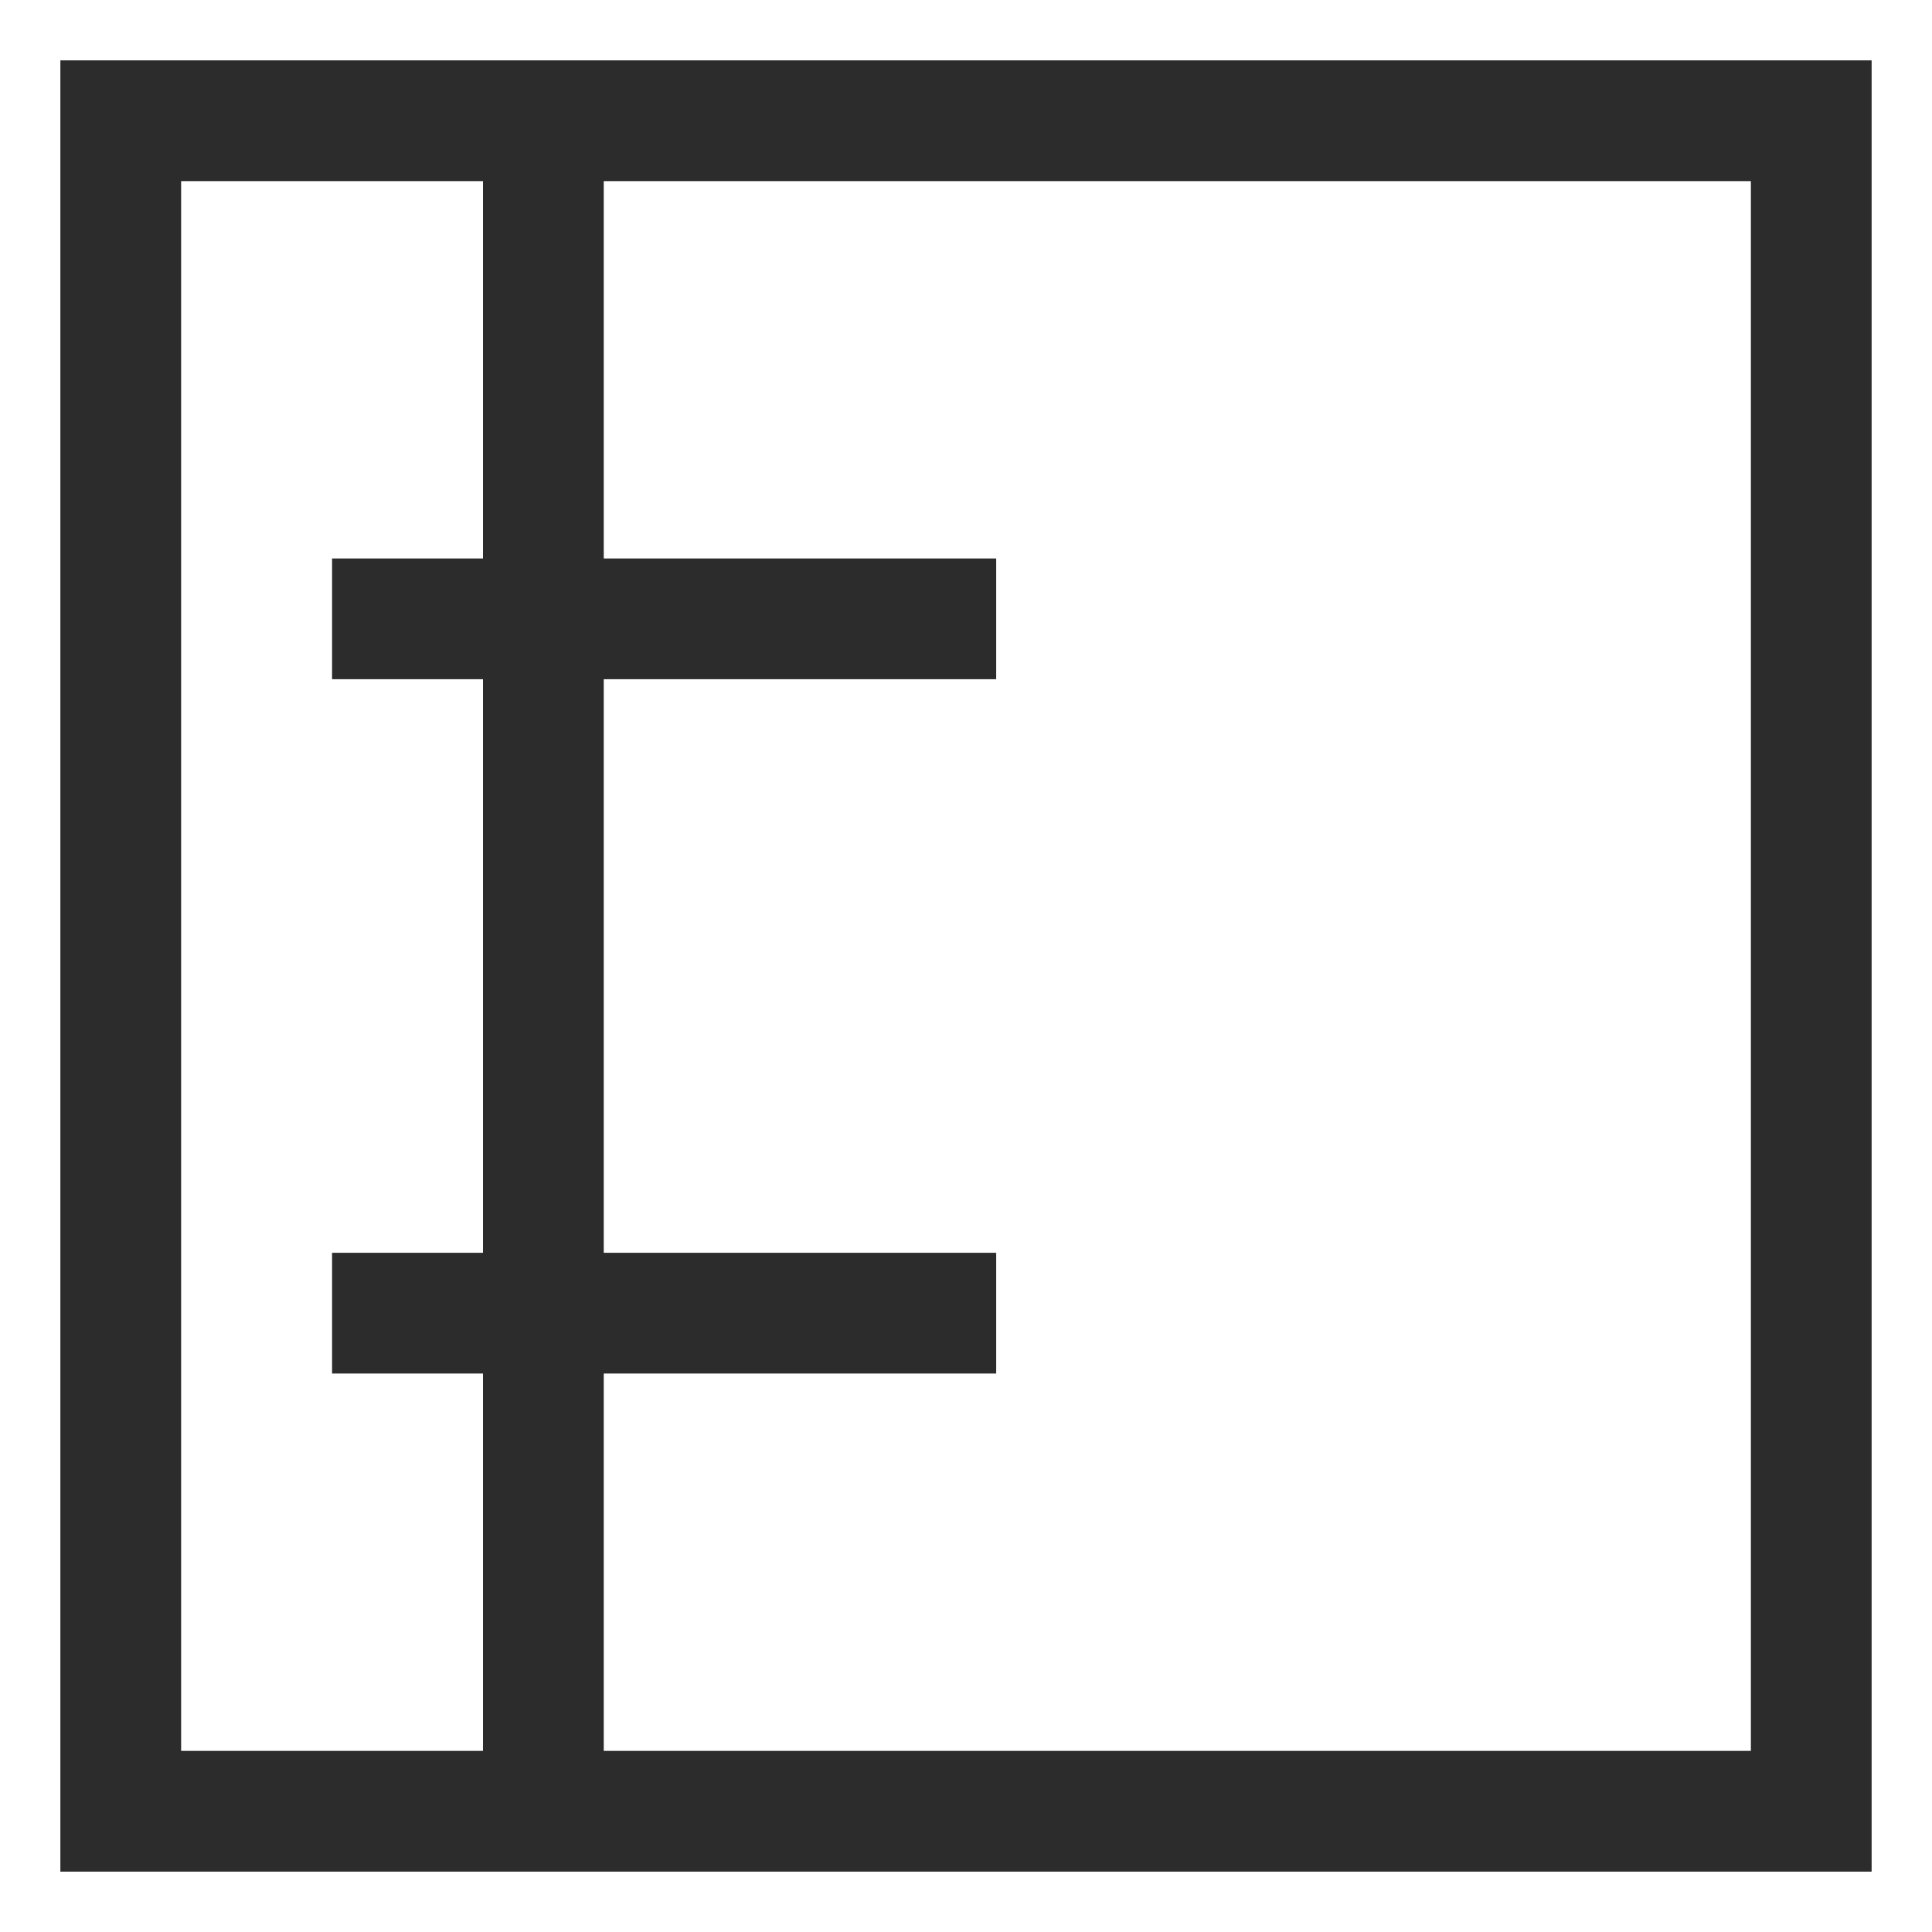
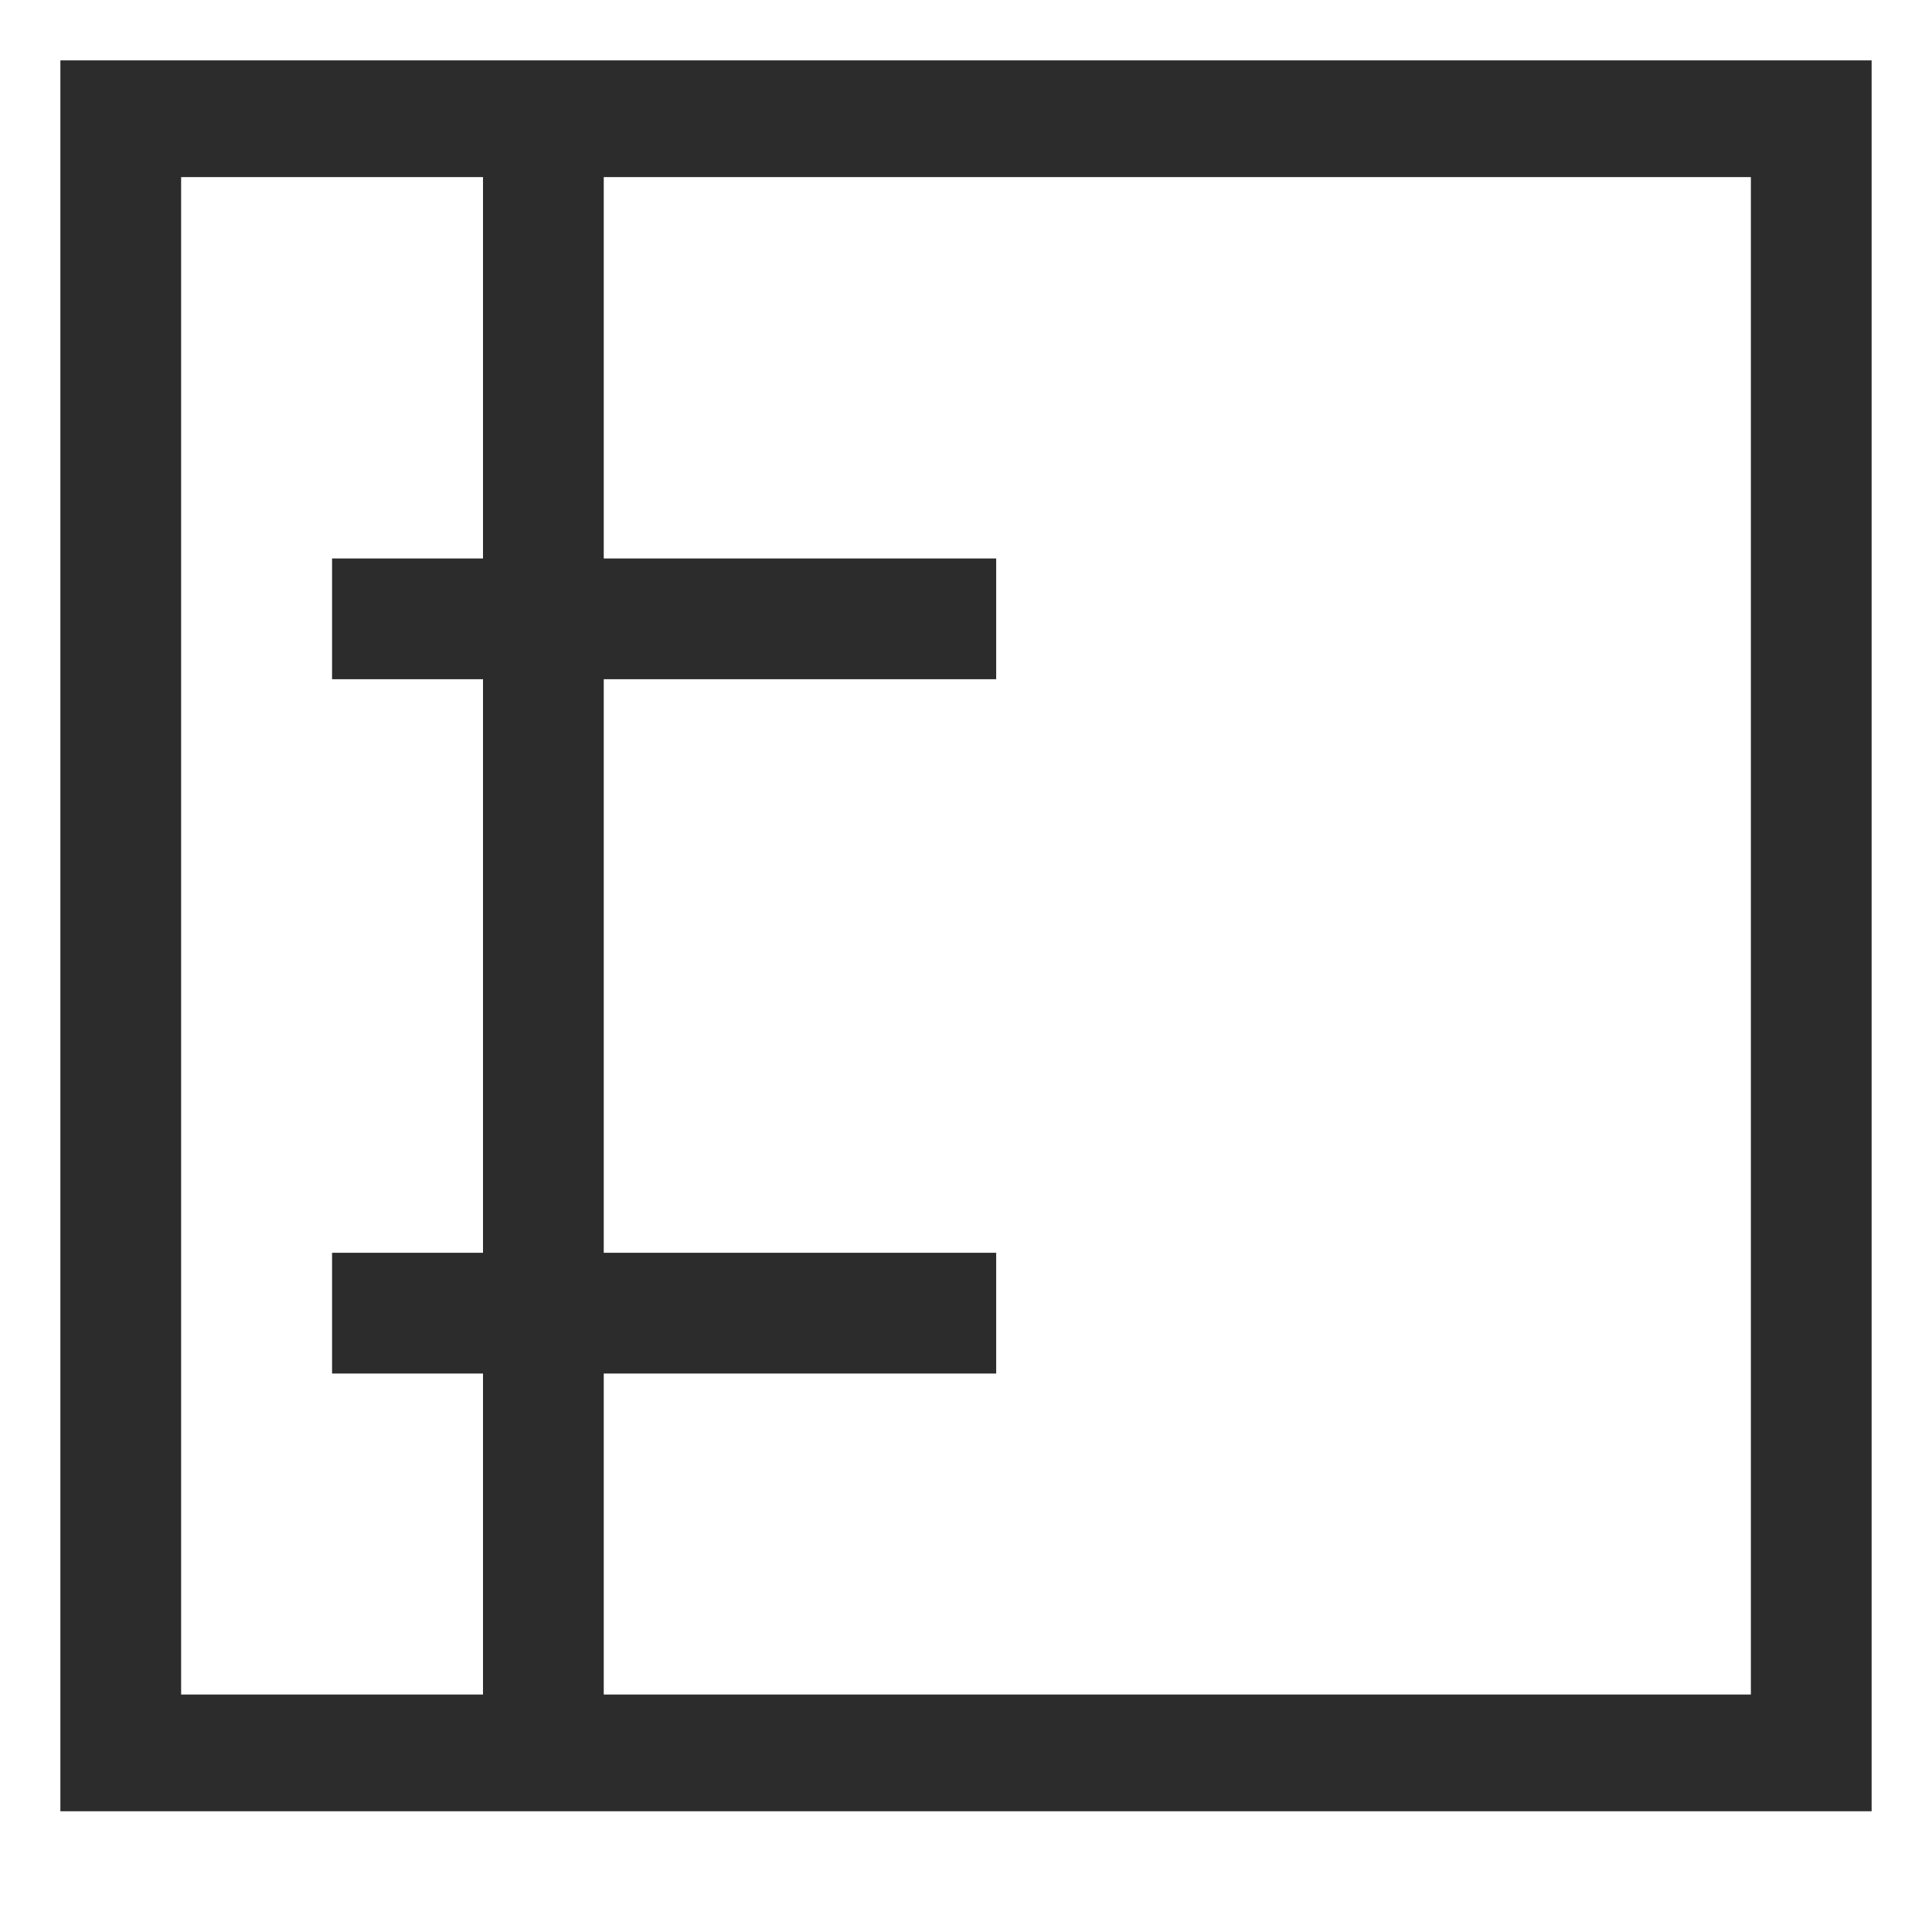
- <svg xmlns="http://www.w3.org/2000/svg" t="1716775341318" class="icon" viewBox="0 0 1024 1024" version="1.1" p-id="49277" width="32" height="32">
-   <path d="M32 992V32h960v960H32z m64-64h160V96H96v832zM928 96H320v832h608V96z" fill="#2c2c2c" p-id="49278" />
-   <path d="M176 728v-64h352v64H176z m0-432h352v64H176v-64z" fill="#2c2c2c" p-id="49279" />
+ <svg xmlns="http://www.w3.org/2000/svg" t="1716775341318" class="icon" viewBox="0 0 1024 1024" version="1.1" p-id="49277" width="32" height="32" id="svg2">
+   <defs id="defs2" />
+   <path d="M 32,960 V 32 H 992 V 960 Z M 96,898.133 H 256 V 93.867 H 96 Z M 928,93.867 H 320 V 898.133 h 608 z" fill="#2c2c2c" p-id="49278" id="path1" style="stroke-width:0.983" />
+   <path d="M176 728v-64h352v64H176z m0-432h352v64H176v-64z" fill="#2c2c2c" p-id="49279" id="path2" />
</svg>
